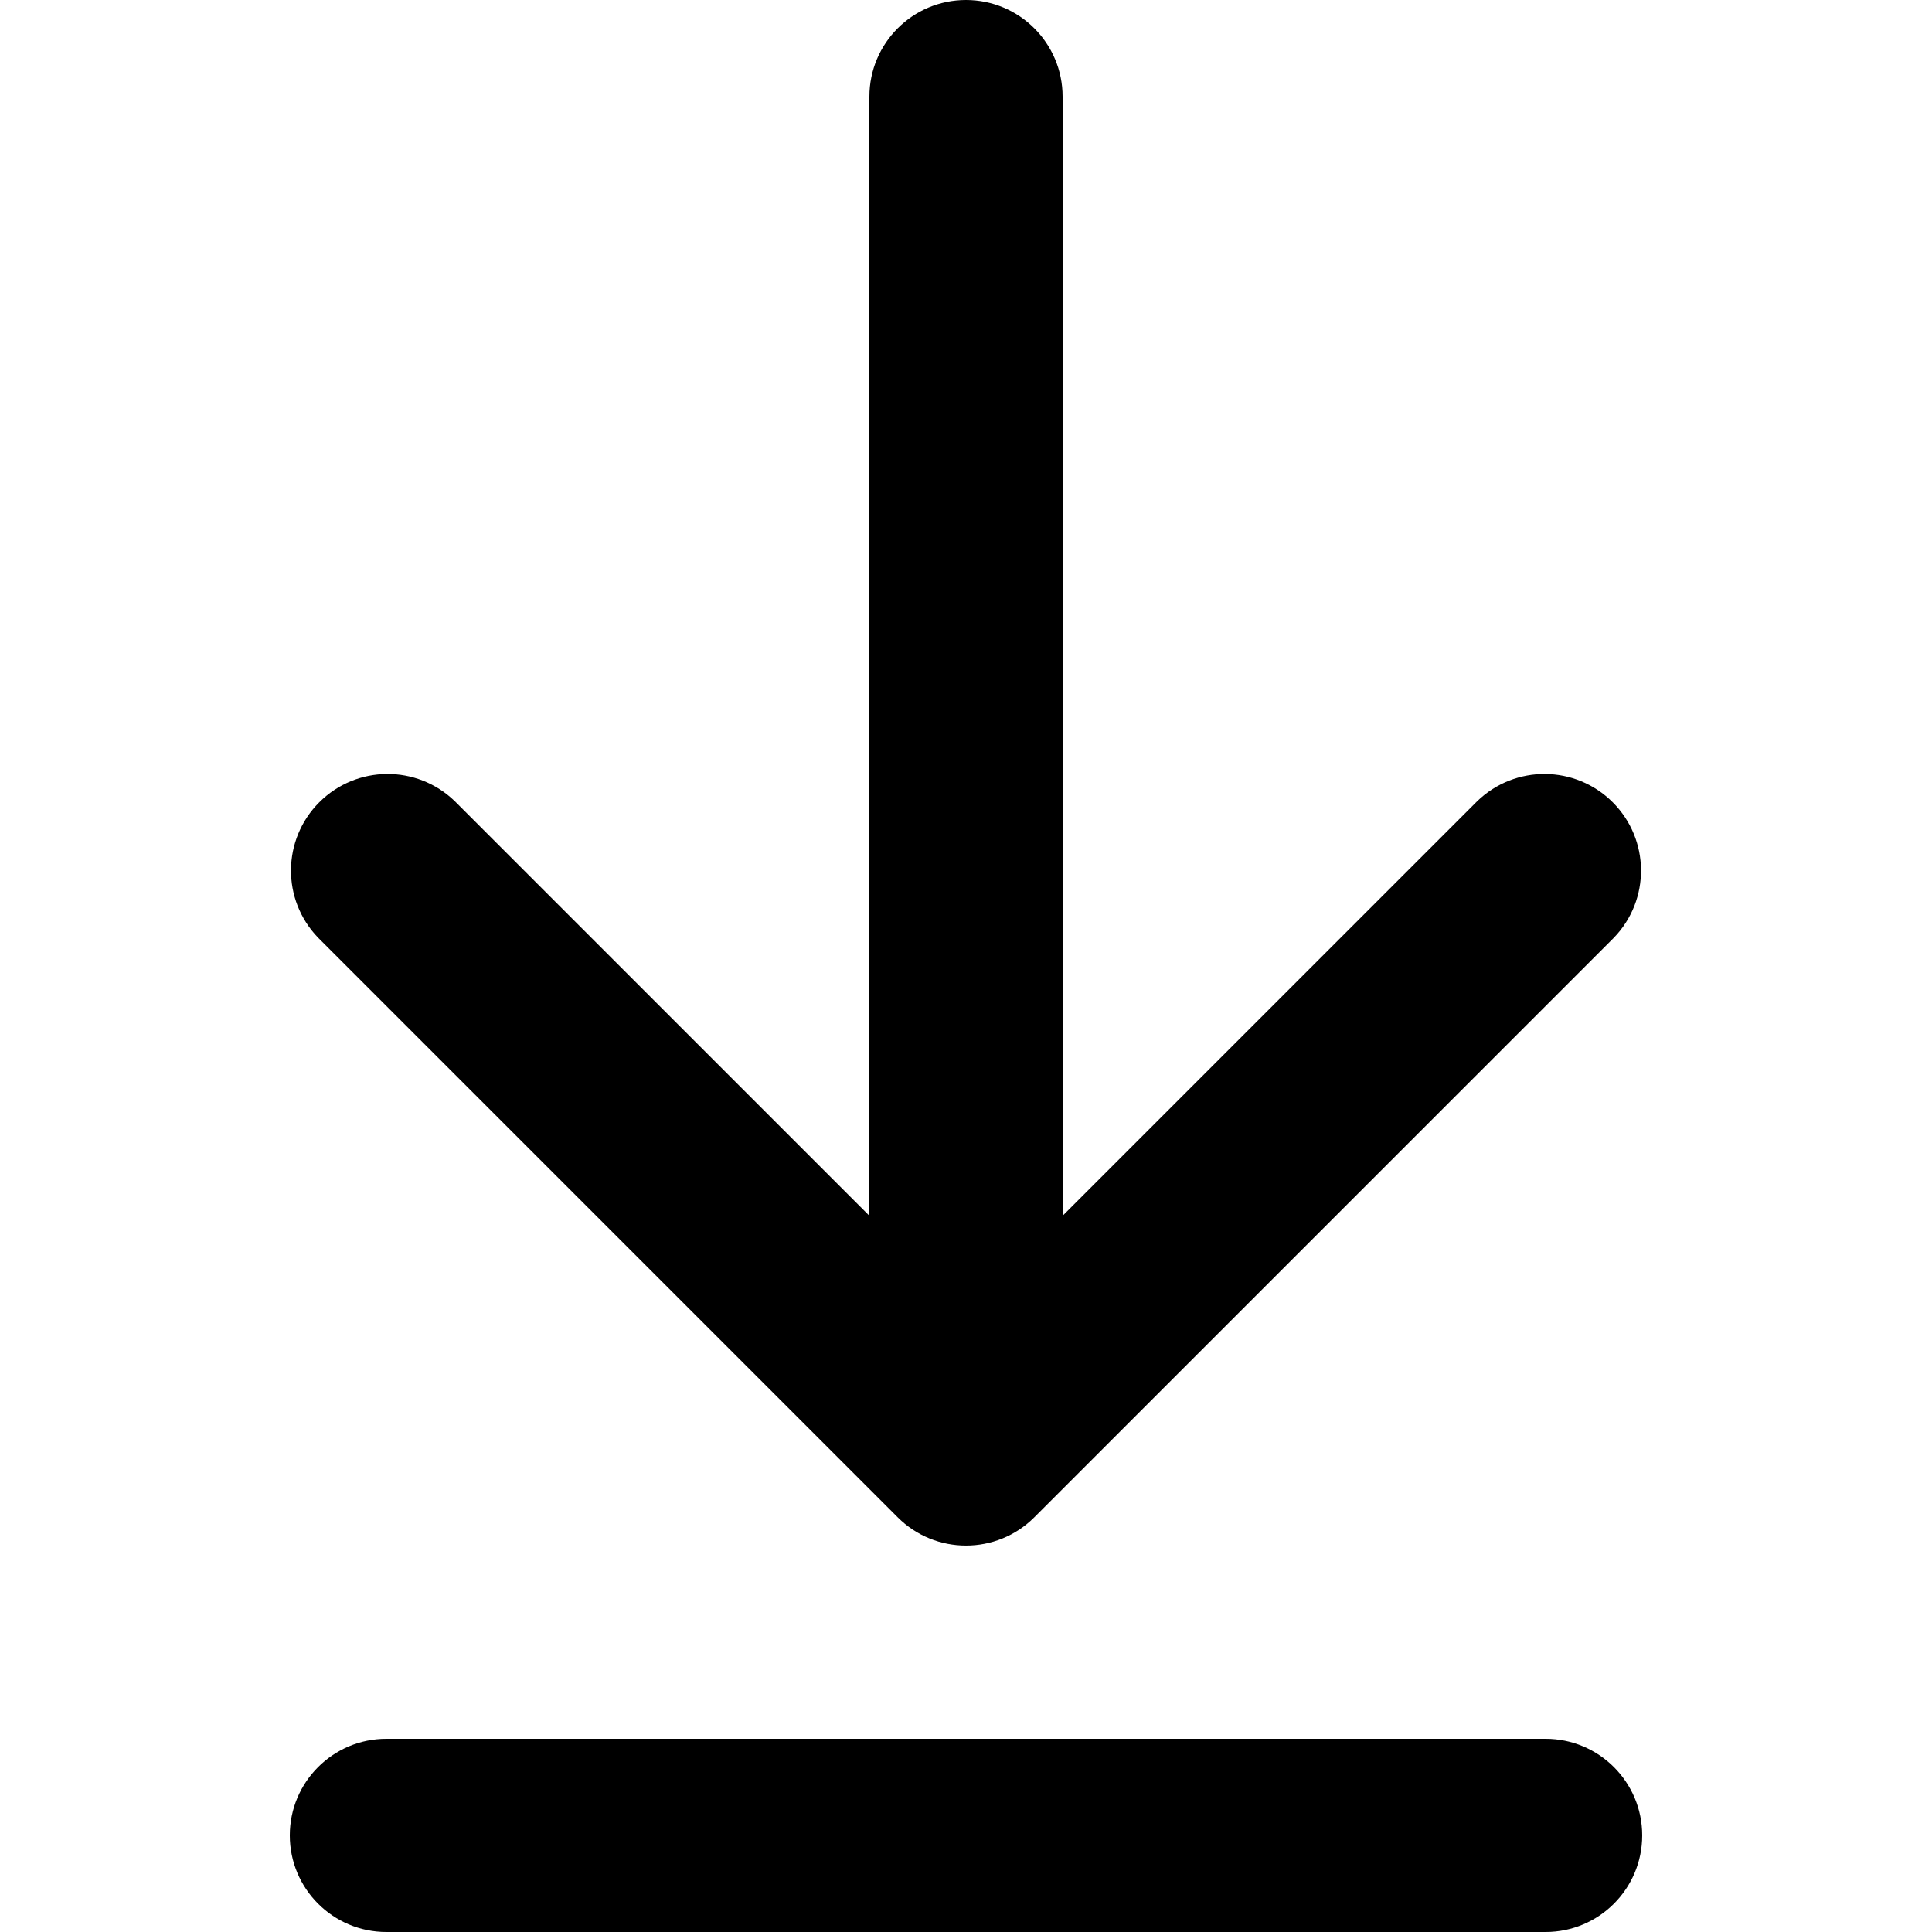
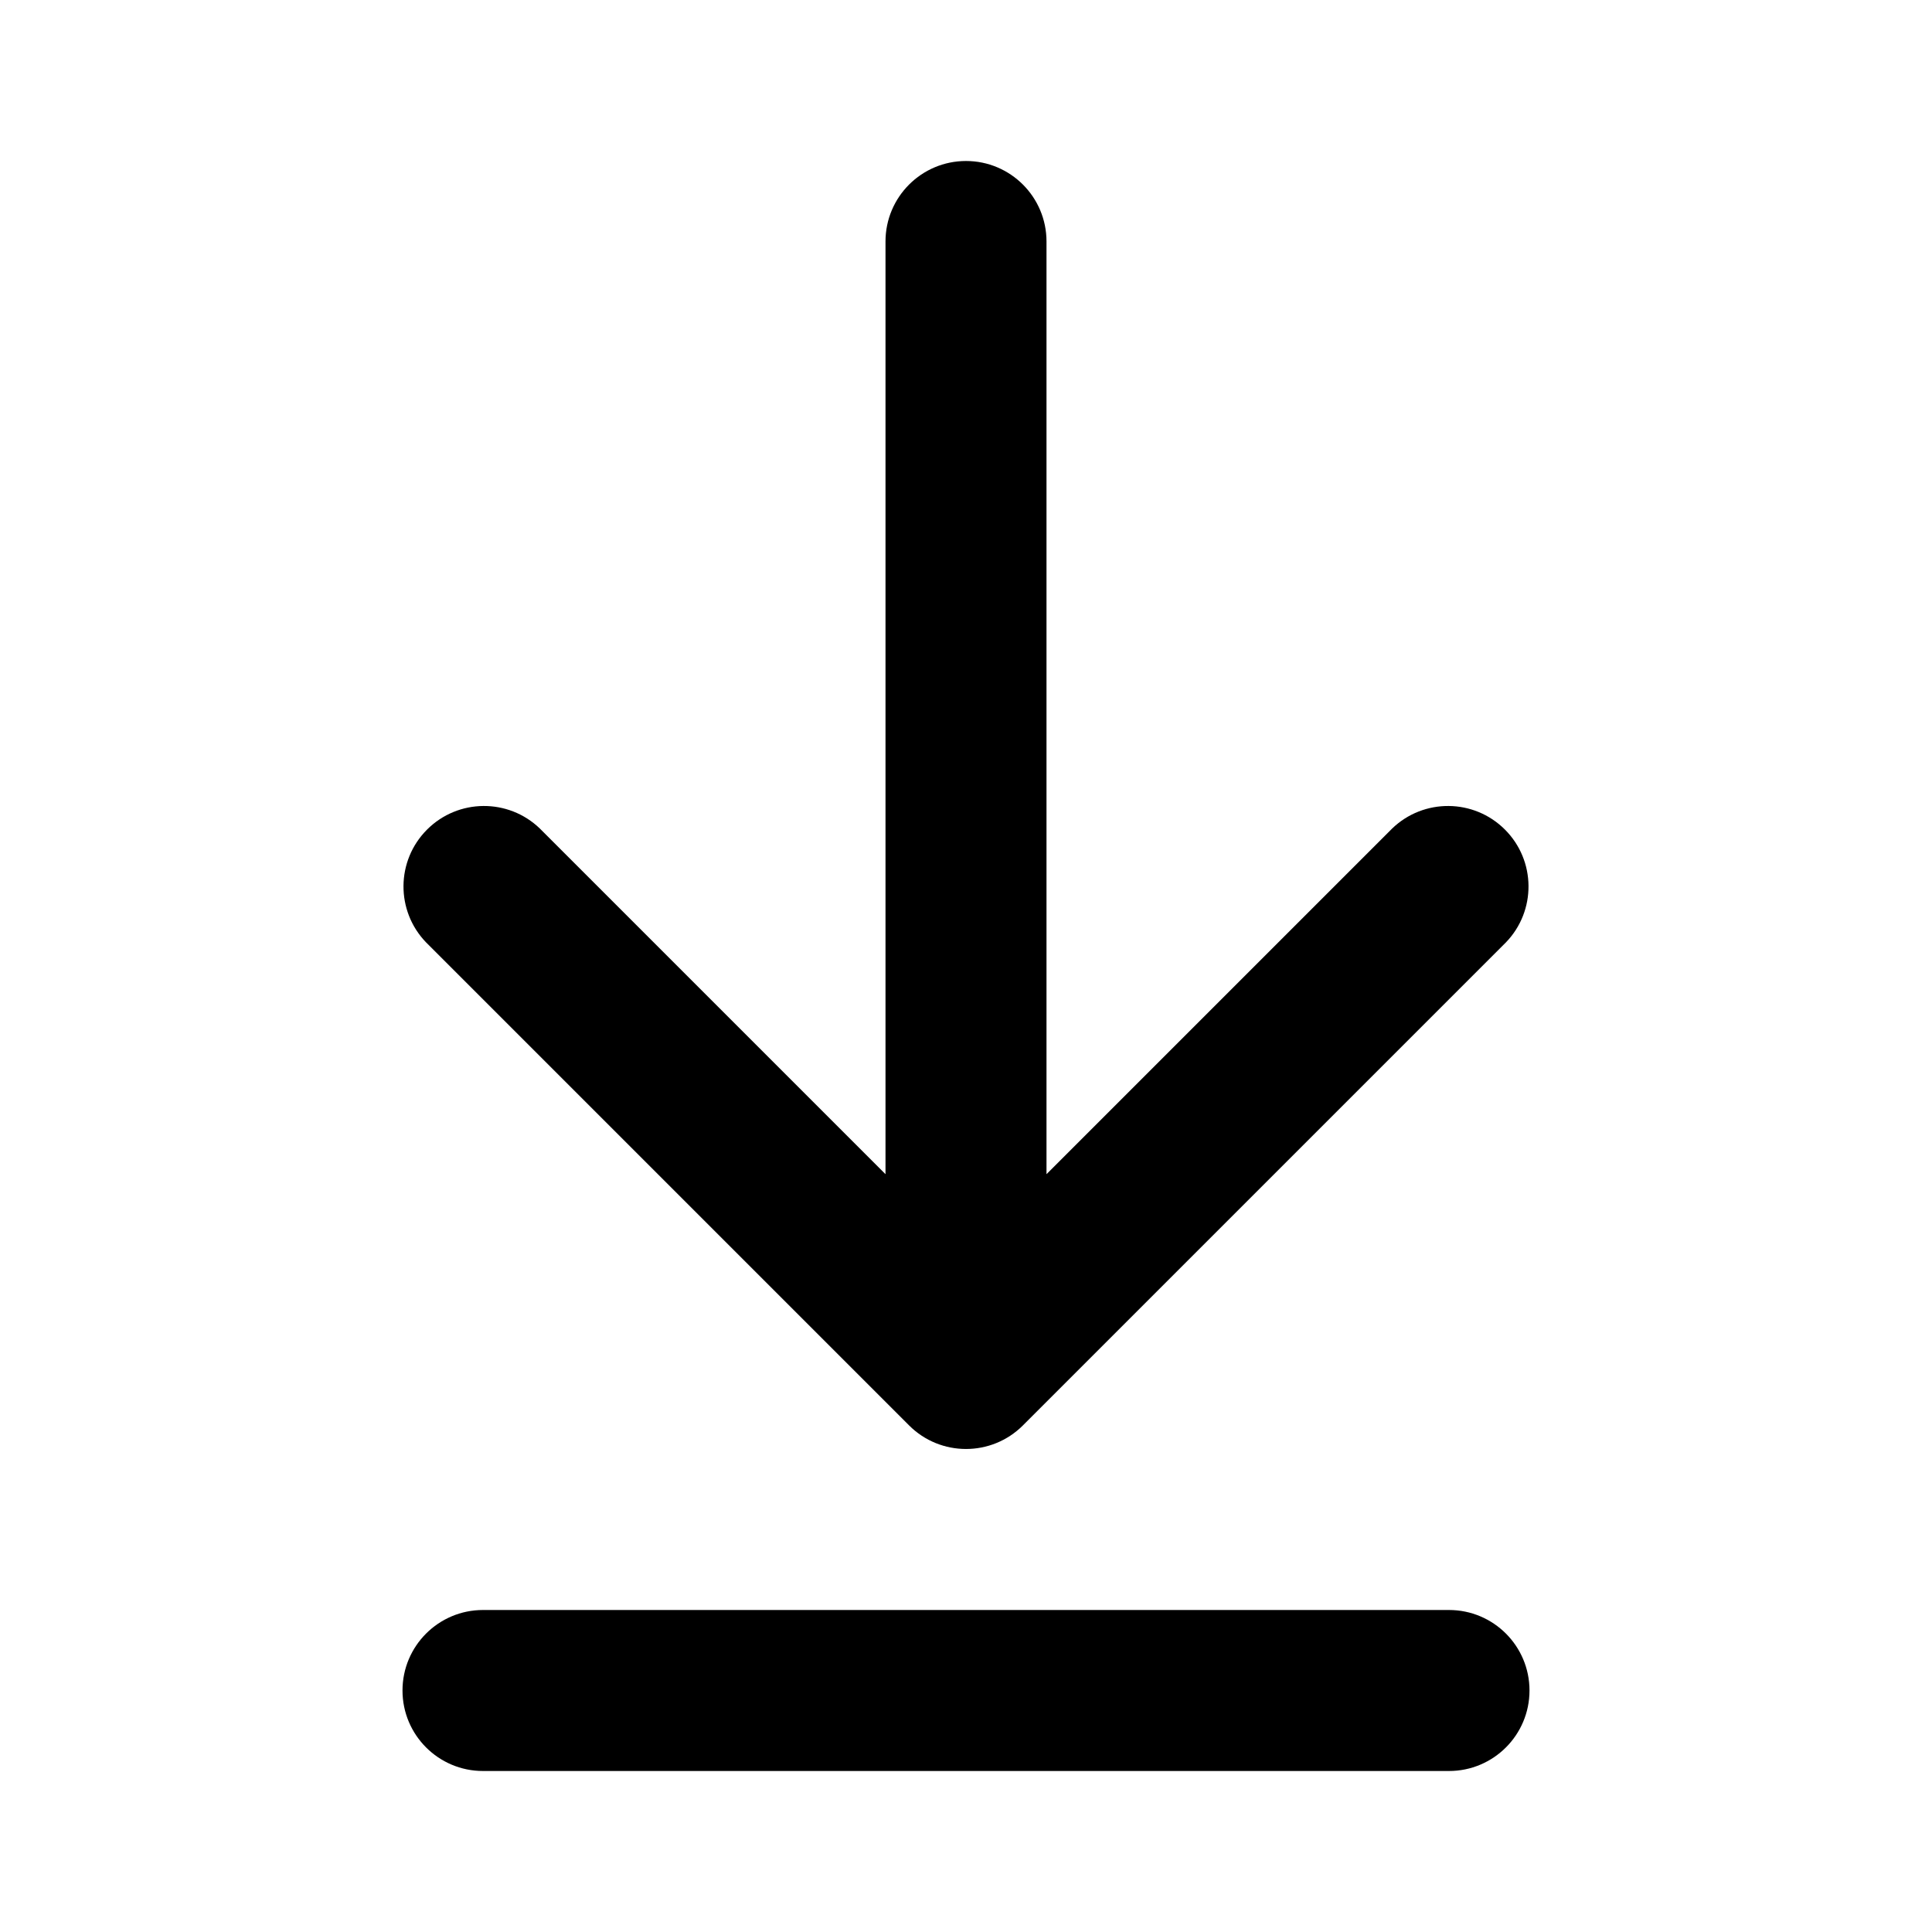
- <svg xmlns="http://www.w3.org/2000/svg" width="100" height="100" viewBox="2 2 20 20" fill="none">
-   <path fill-rule="evenodd" clip-rule="evenodd" fill="#000" d="M13 3a1 1 0 1 0-2 0v11.586l-4.293-4.293a1 1 0 0 0-1.414 1.414l6 6a1 1 0 0 0 1.414 0l6-6a1 1 0 0 0-1.414-1.414L13 14.586V3zM5 21a1 1 0 0 1 1-1h12a1 1 0 1 1 0 2H6a1 1 0 0 1-1-1z" />
+ <svg xmlns="http://www.w3.org/2000/svg" width="24" height="24" viewBox="0 0 24 24">
+   <path d="M13 3a1 1 0 1 0-2 0v11.586l-4.293-4.293a1 1 0 0 0-1.414 1.414l6 6a1 1 0 0 0 1.414 0l6-6a1 1 0 0 0-1.414-1.414L13 14.586V3zM5 21a1 1 0 0 1 1-1h12a1 1 0 1 1 0 2H6a1 1 0 0 1-1-1z" />
</svg>
